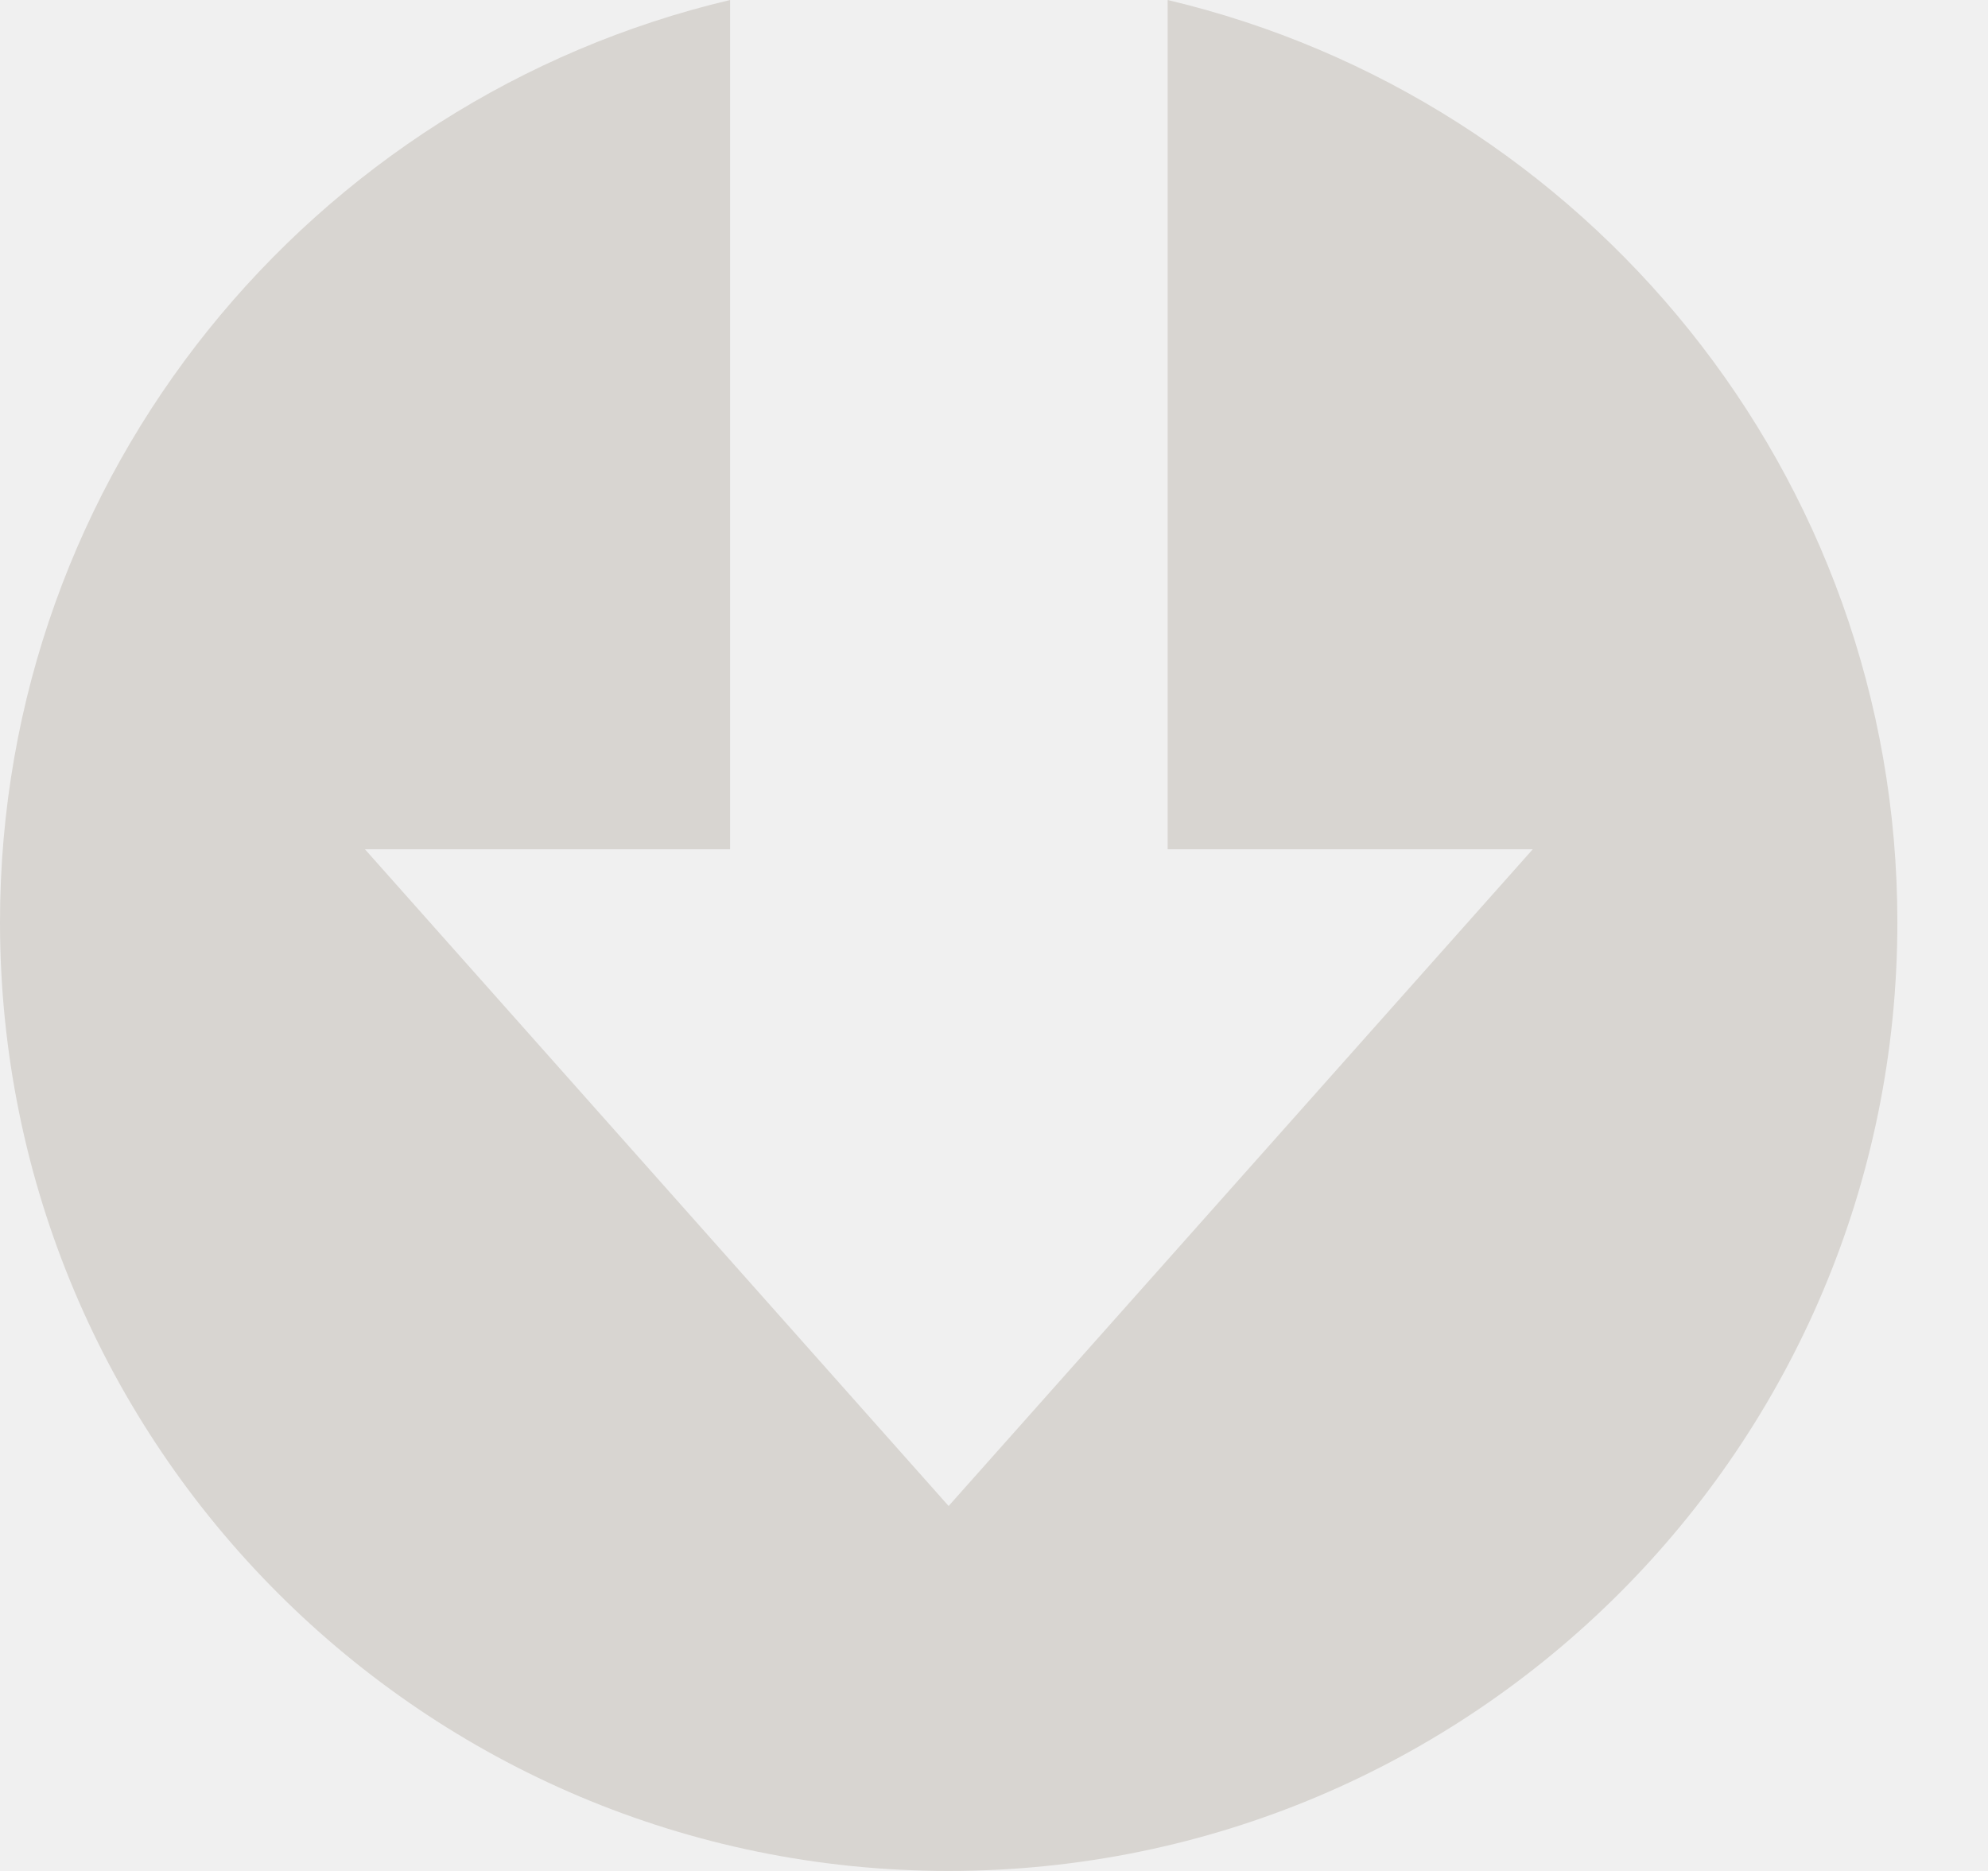
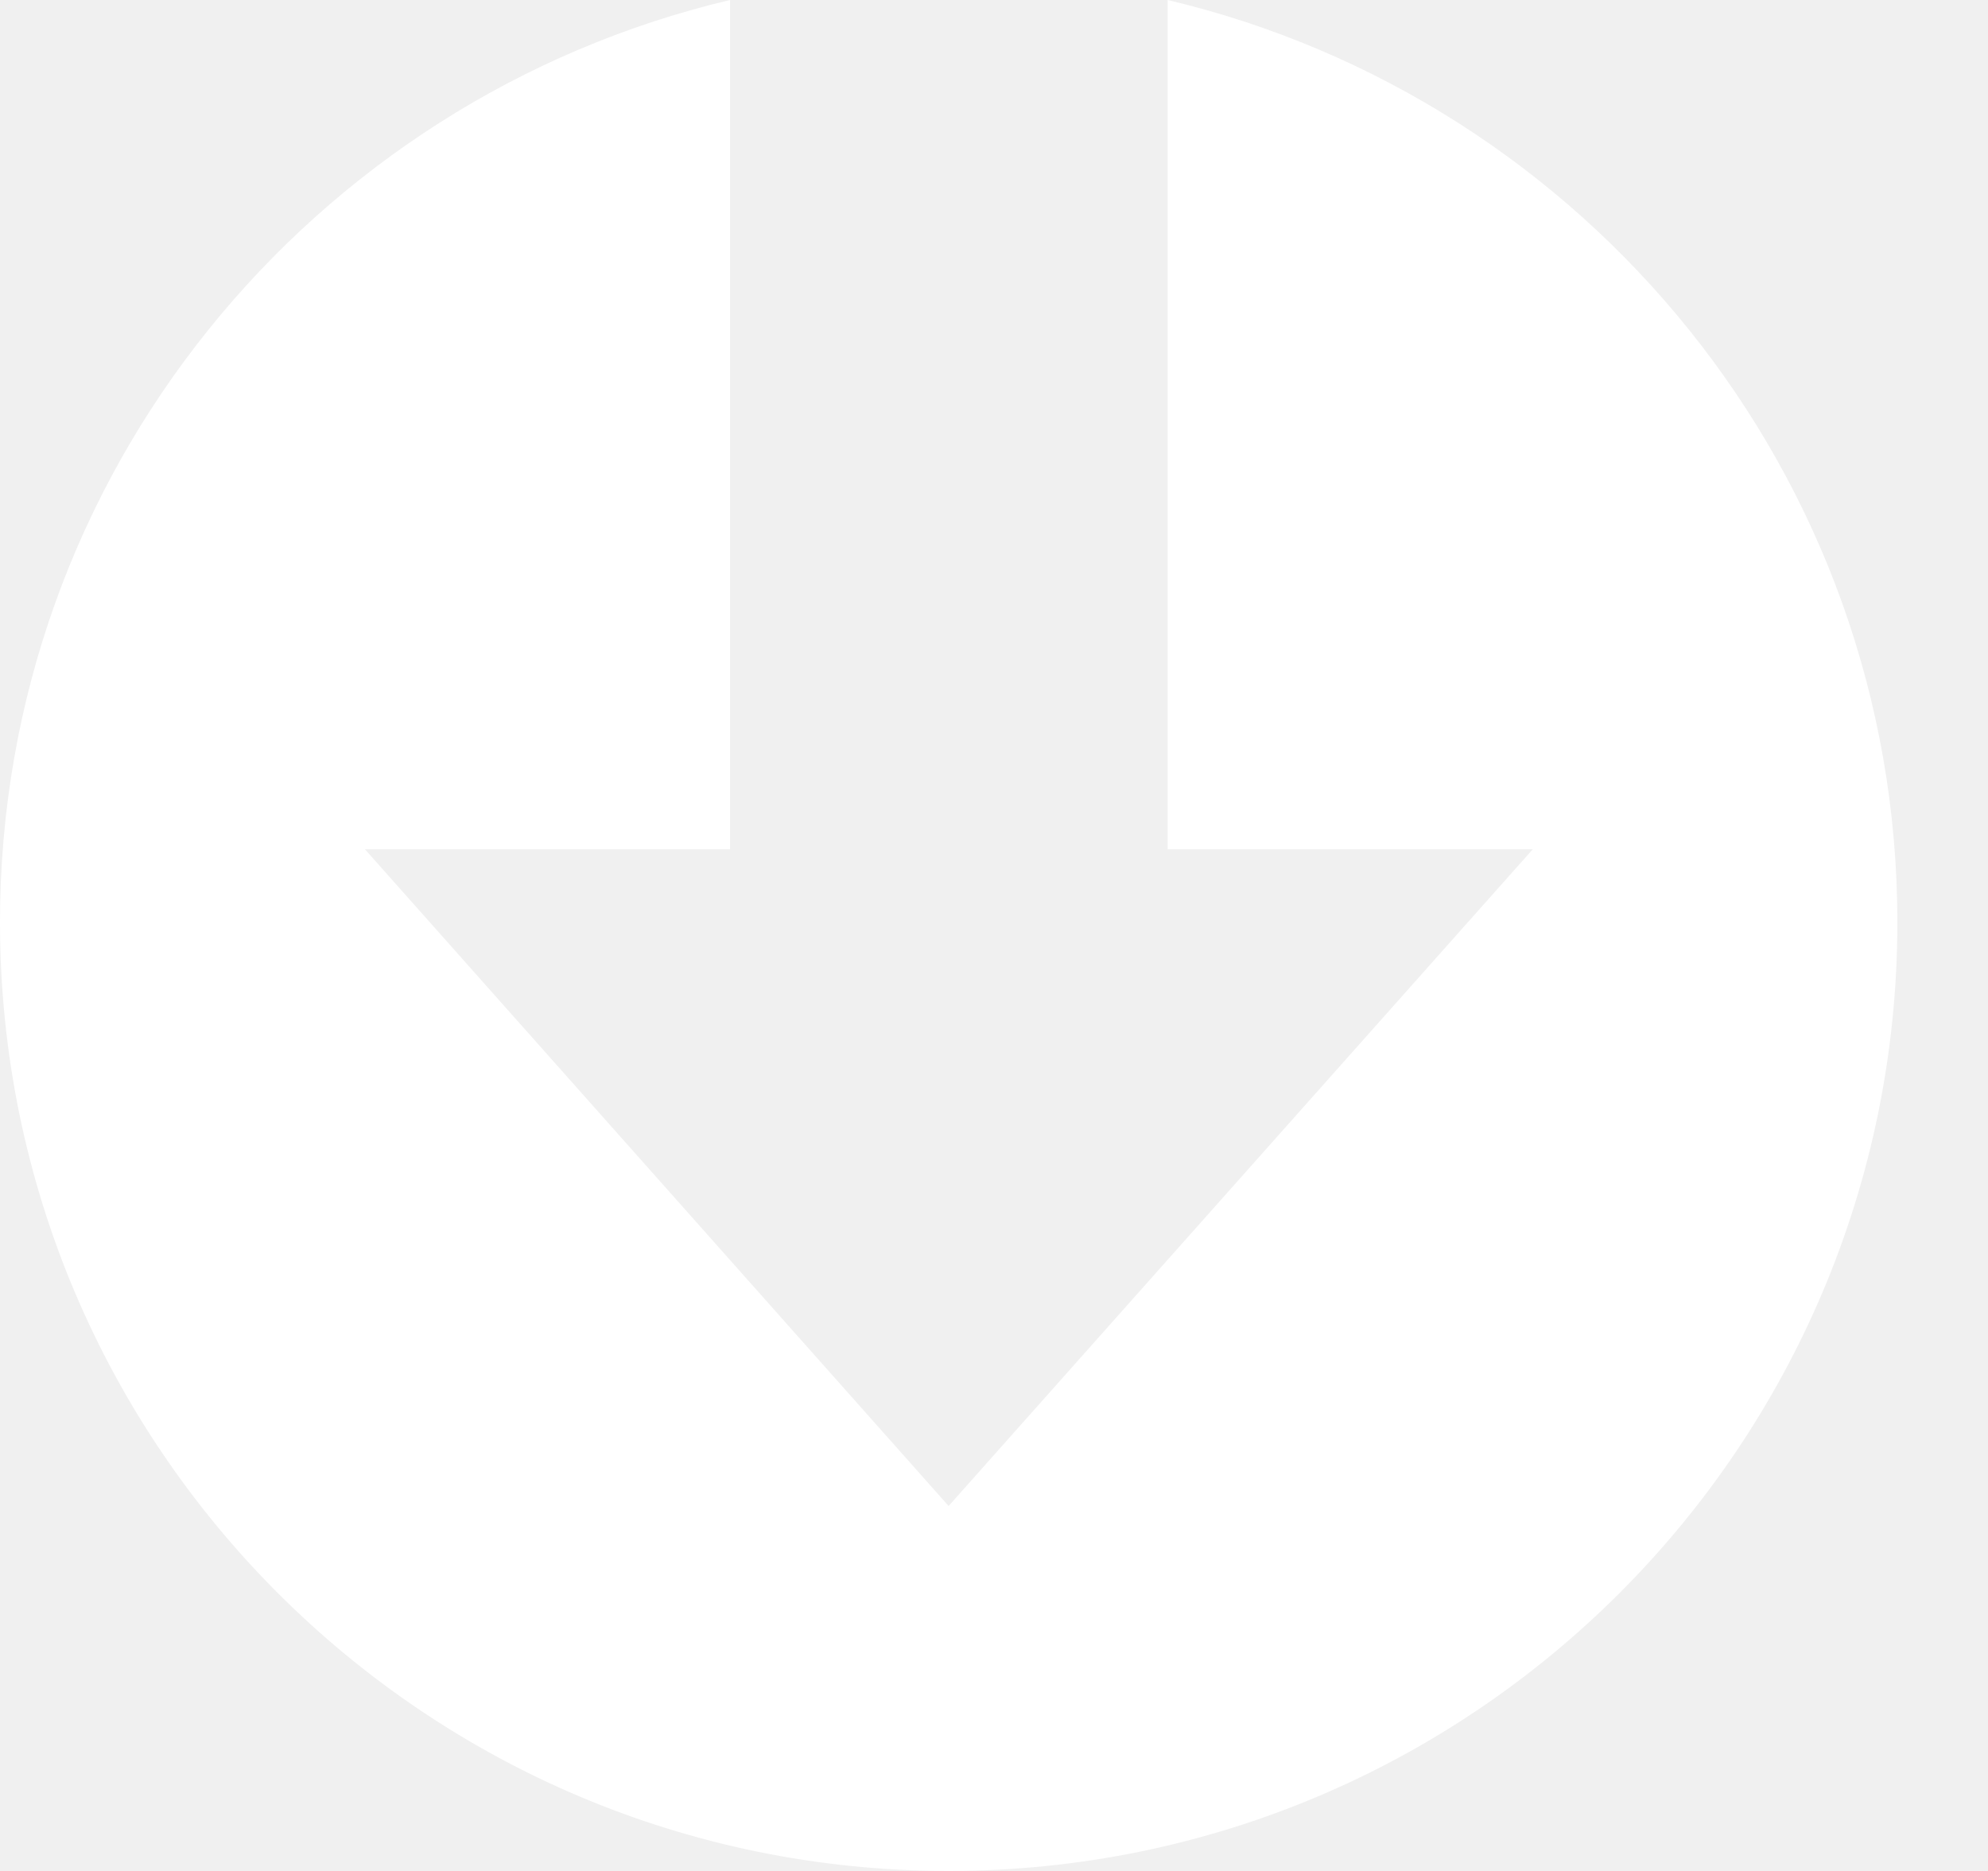
<svg xmlns="http://www.w3.org/2000/svg" width="17" height="16" viewBox="0 0 17 16" fill="none">
-   <path d="M9.985 0V7.263H13.107L8.112 12.879L3.121 7.263H6.243V0C2.665 0.846 0 4.053 0 7.887C0 12.368 3.632 16 8.112 16C12.593 16 16.225 12.368 16.225 7.887C16.225 4.053 13.56 0.846 9.985 0Z" fill="#D8D5D1" />
+   <path d="M9.985 0V7.263H13.107L8.112 12.879L3.121 7.263H6.243V0C2.665 0.846 0 4.053 0 7.887C0 12.368 3.632 16 8.112 16C12.593 16 16.225 12.368 16.225 7.887C16.225 4.053 13.56 0.846 9.985 0Z" fill="#FFFFFF" />
</svg>
